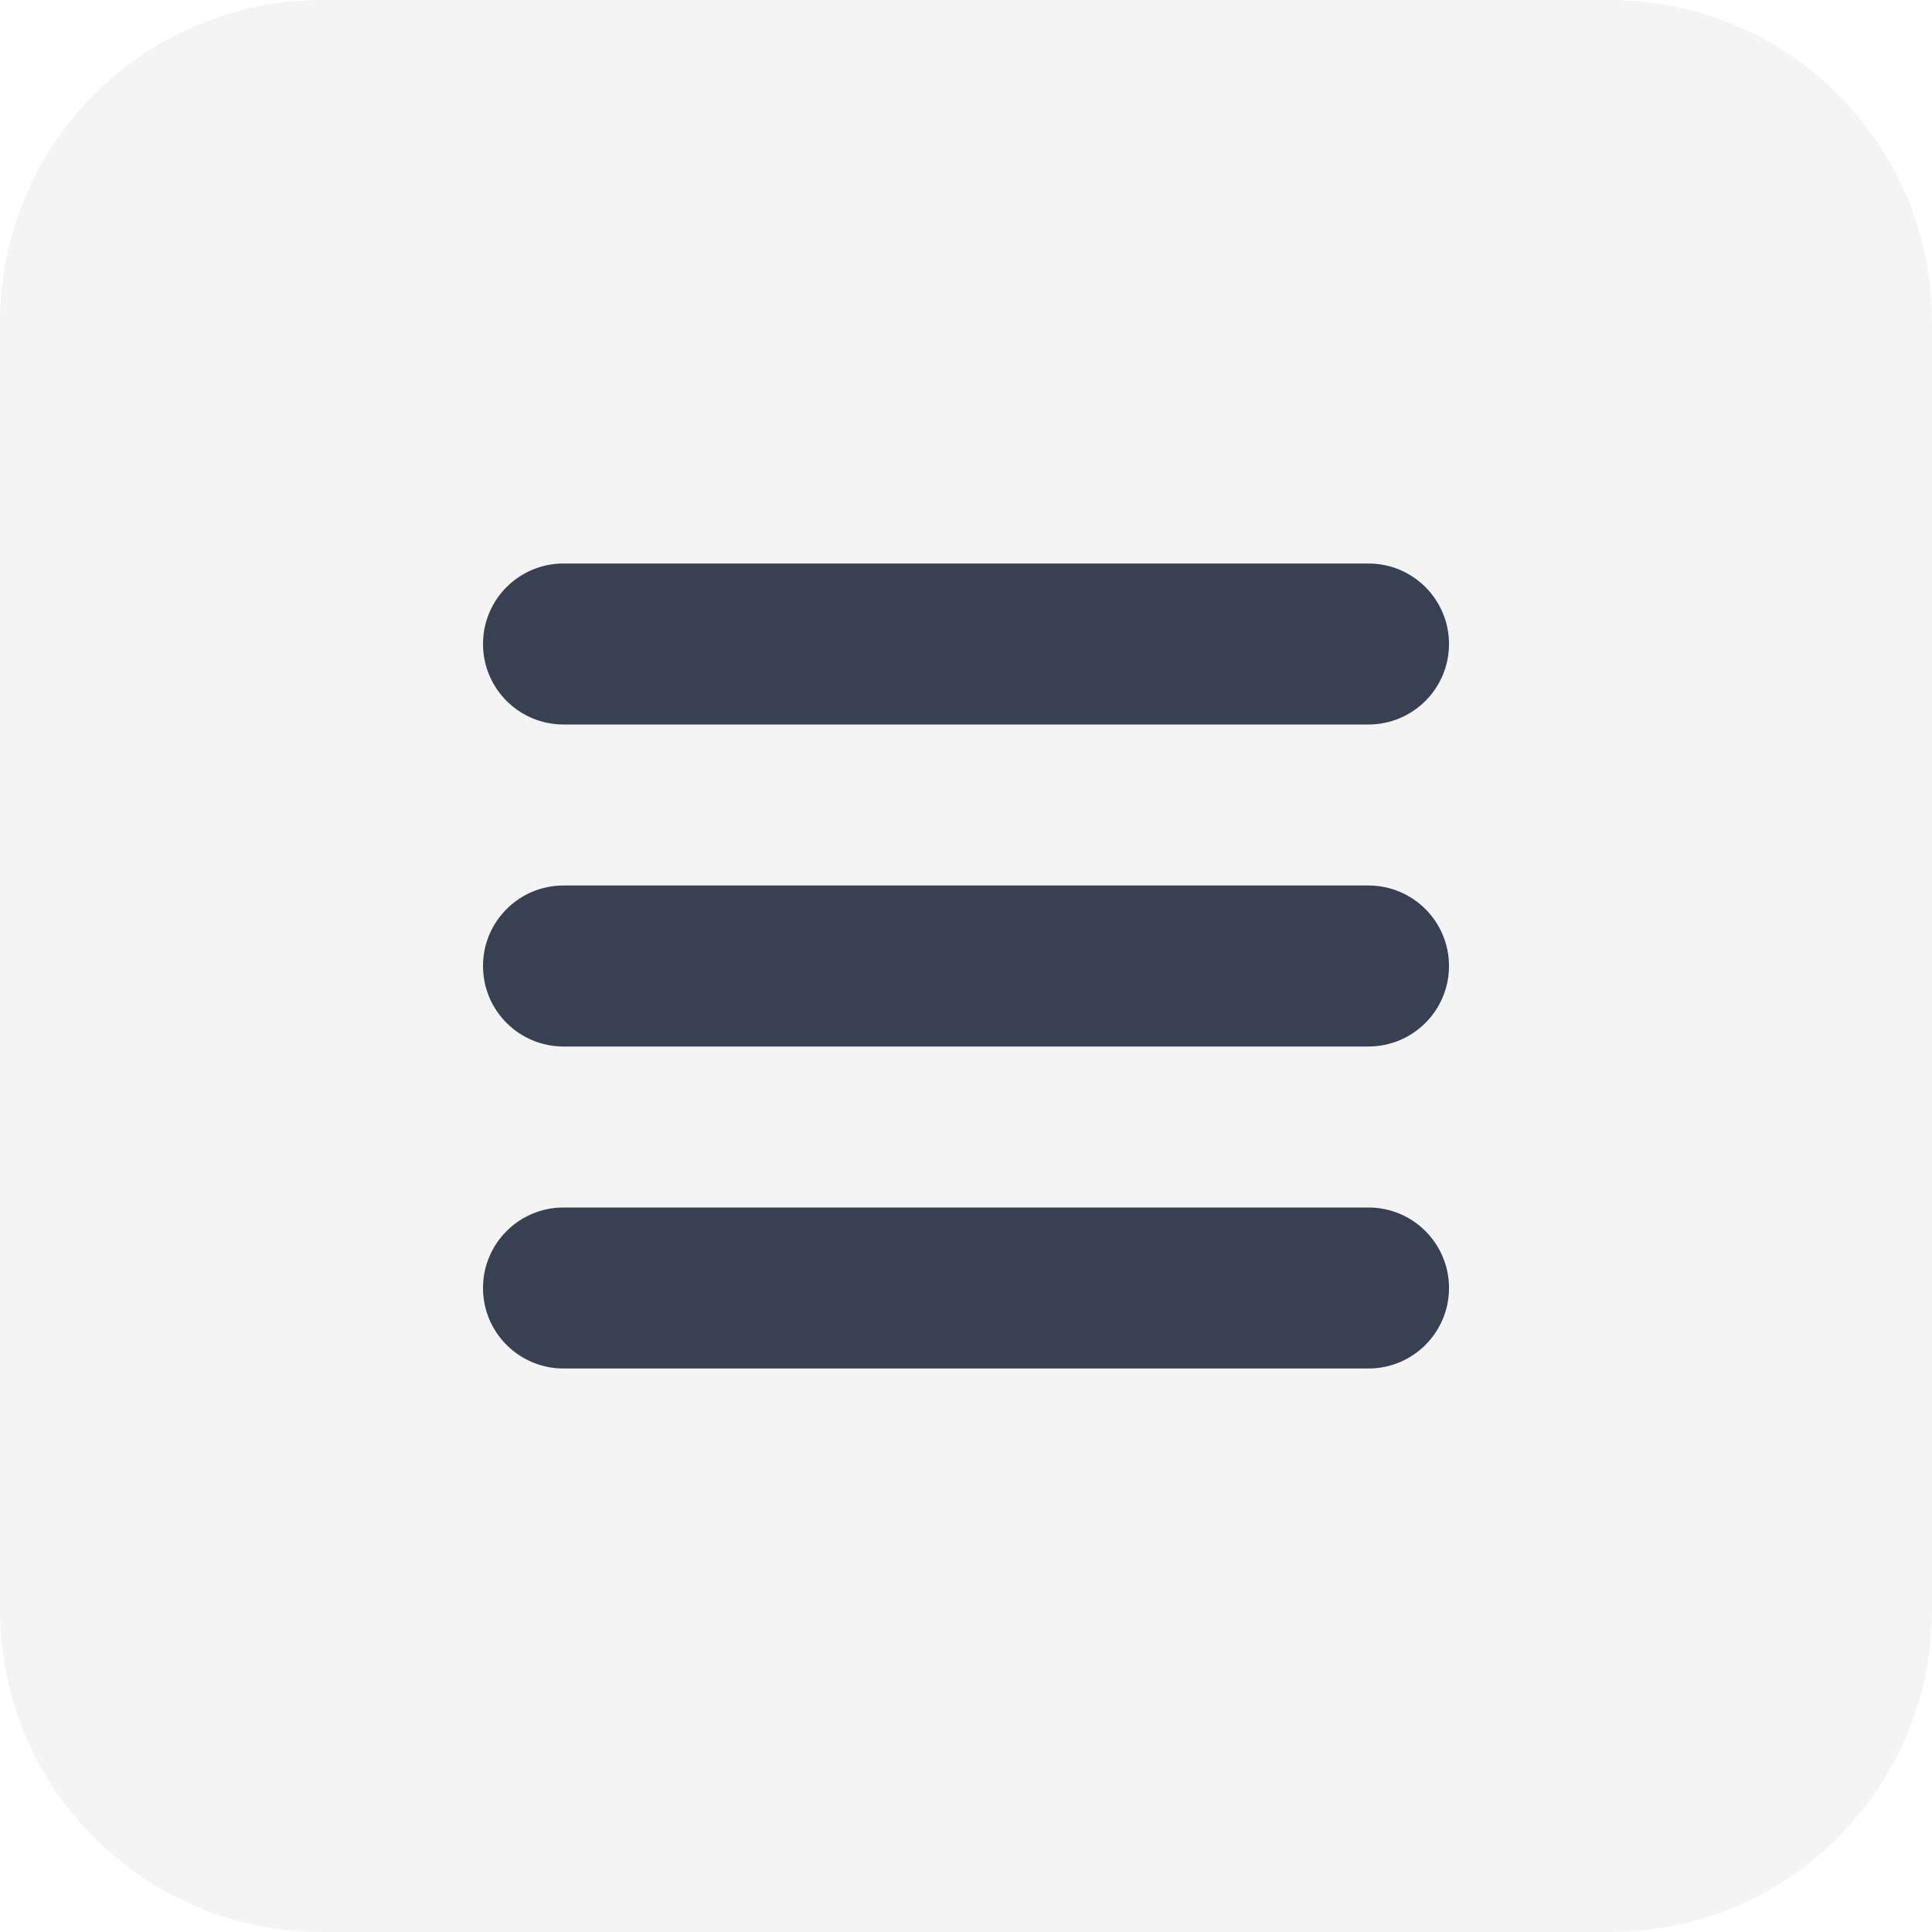
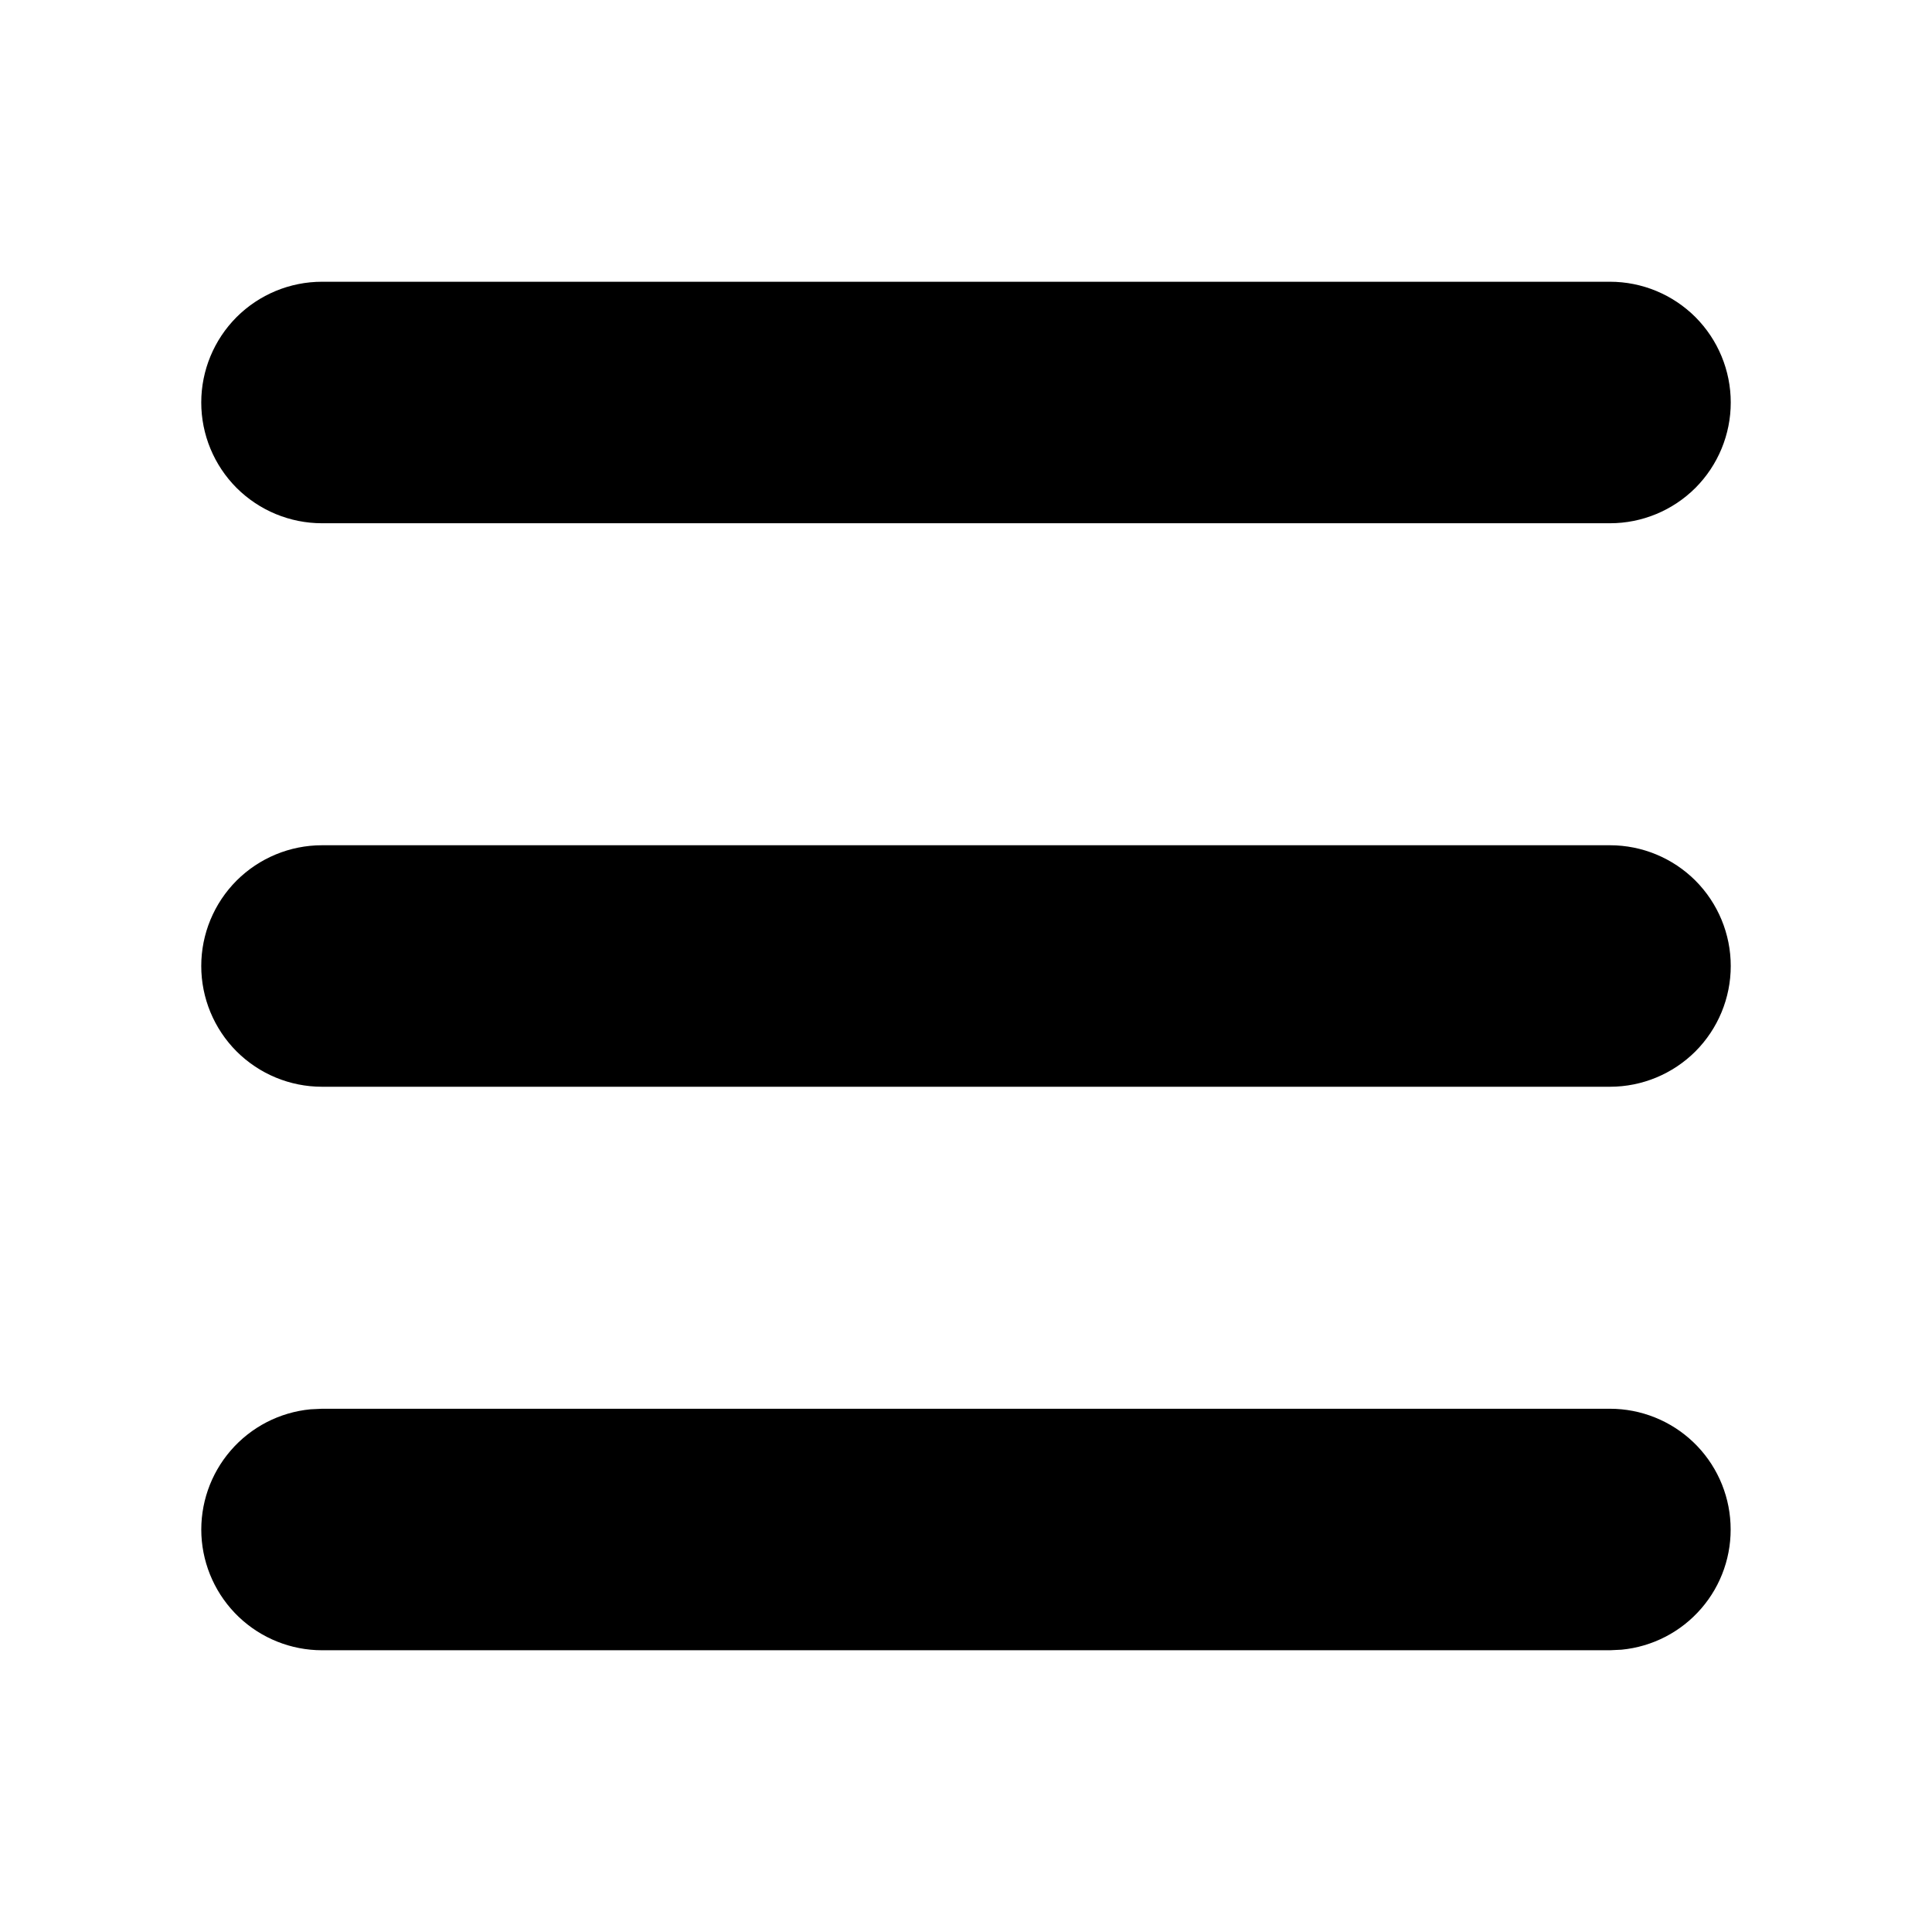
- <svg xmlns="http://www.w3.org/2000/svg" width="32" height="32" viewBox="0 0 24 24" fill="none">
-   <rect width="24" height="24" rx="4" fill="#F4F4F5" />
-   <rect x="6" y="7" width="12" height="2" rx="1" fill="#374151" />
-   <rect x="6" y="11" width="12" height="2" rx="1" fill="#374151" />
-   <rect x="6" y="15" width="12" height="2" rx="1" fill="#374151" />
+ <svg xmlns="http://www.w3.org/2000/svg" width="24" height="24" viewBox="0 0 24 24" fill="none">
+   <path d="M20 17.5C20.385 17.5 20.756 17.649 21.034 17.914C21.313 18.18 21.479 18.543 21.497 18.928C21.516 19.313 21.386 19.69 21.134 19.981C20.882 20.273 20.527 20.456 20.144 20.493L20 20.5H4C3.615 20.5 3.244 20.351 2.966 20.086C2.687 19.82 2.521 19.457 2.502 19.072C2.484 18.687 2.614 18.31 2.866 18.019C3.118 17.727 3.473 17.544 3.856 17.507L4 17.5H20ZM20 10.5C20.398 10.5 20.779 10.658 21.061 10.939C21.342 11.221 21.5 11.602 21.5 12C21.5 12.398 21.342 12.779 21.061 13.061C20.779 13.342 20.398 13.5 20 13.5H4C3.602 13.5 3.221 13.342 2.939 13.061C2.658 12.779 2.5 12.398 2.5 12C2.5 11.602 2.658 11.221 2.939 10.939C3.221 10.658 3.602 10.5 4 10.5H20ZM20 3.5C20.398 3.5 20.779 3.658 21.061 3.939C21.342 4.221 21.5 4.602 21.5 5C21.5 5.398 21.342 5.779 21.061 6.061C20.779 6.342 20.398 6.5 20 6.5H4C3.602 6.5 3.221 6.342 2.939 6.061C2.658 5.779 2.5 5.398 2.5 5C2.5 4.602 2.658 4.221 2.939 3.939C3.221 3.658 3.602 3.5 4 3.5H20Z" fill="black" />
</svg>
